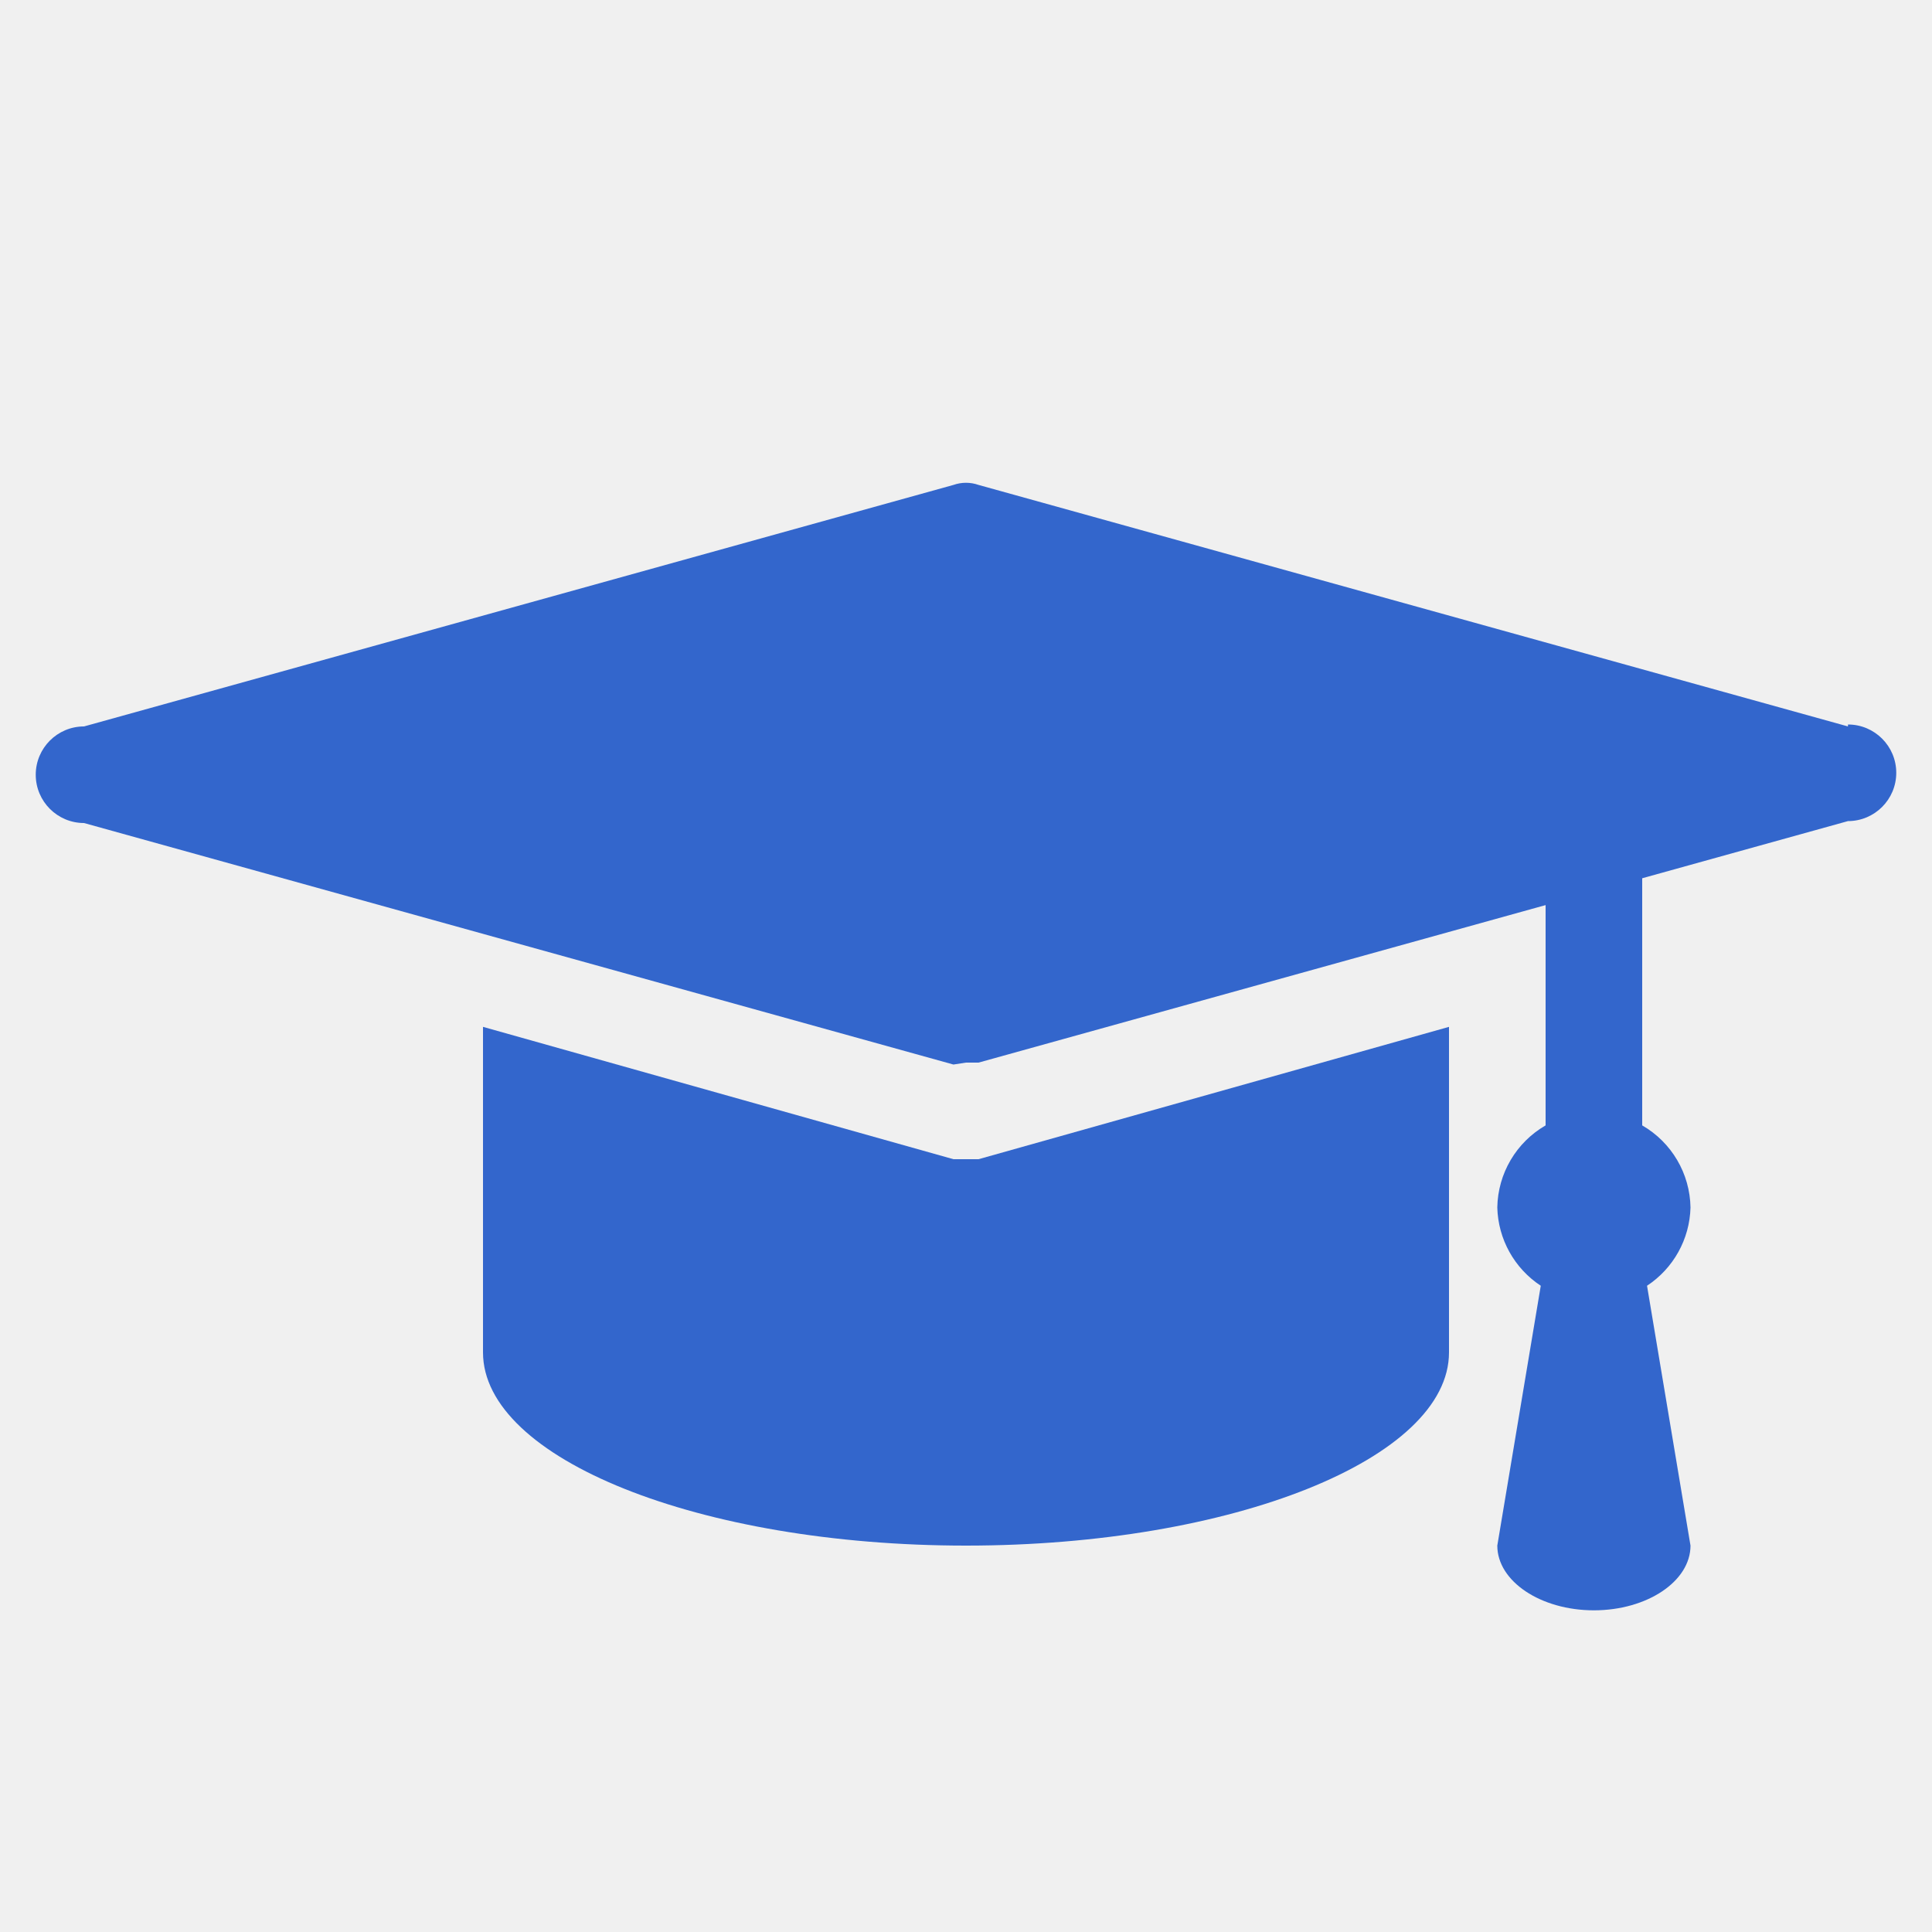
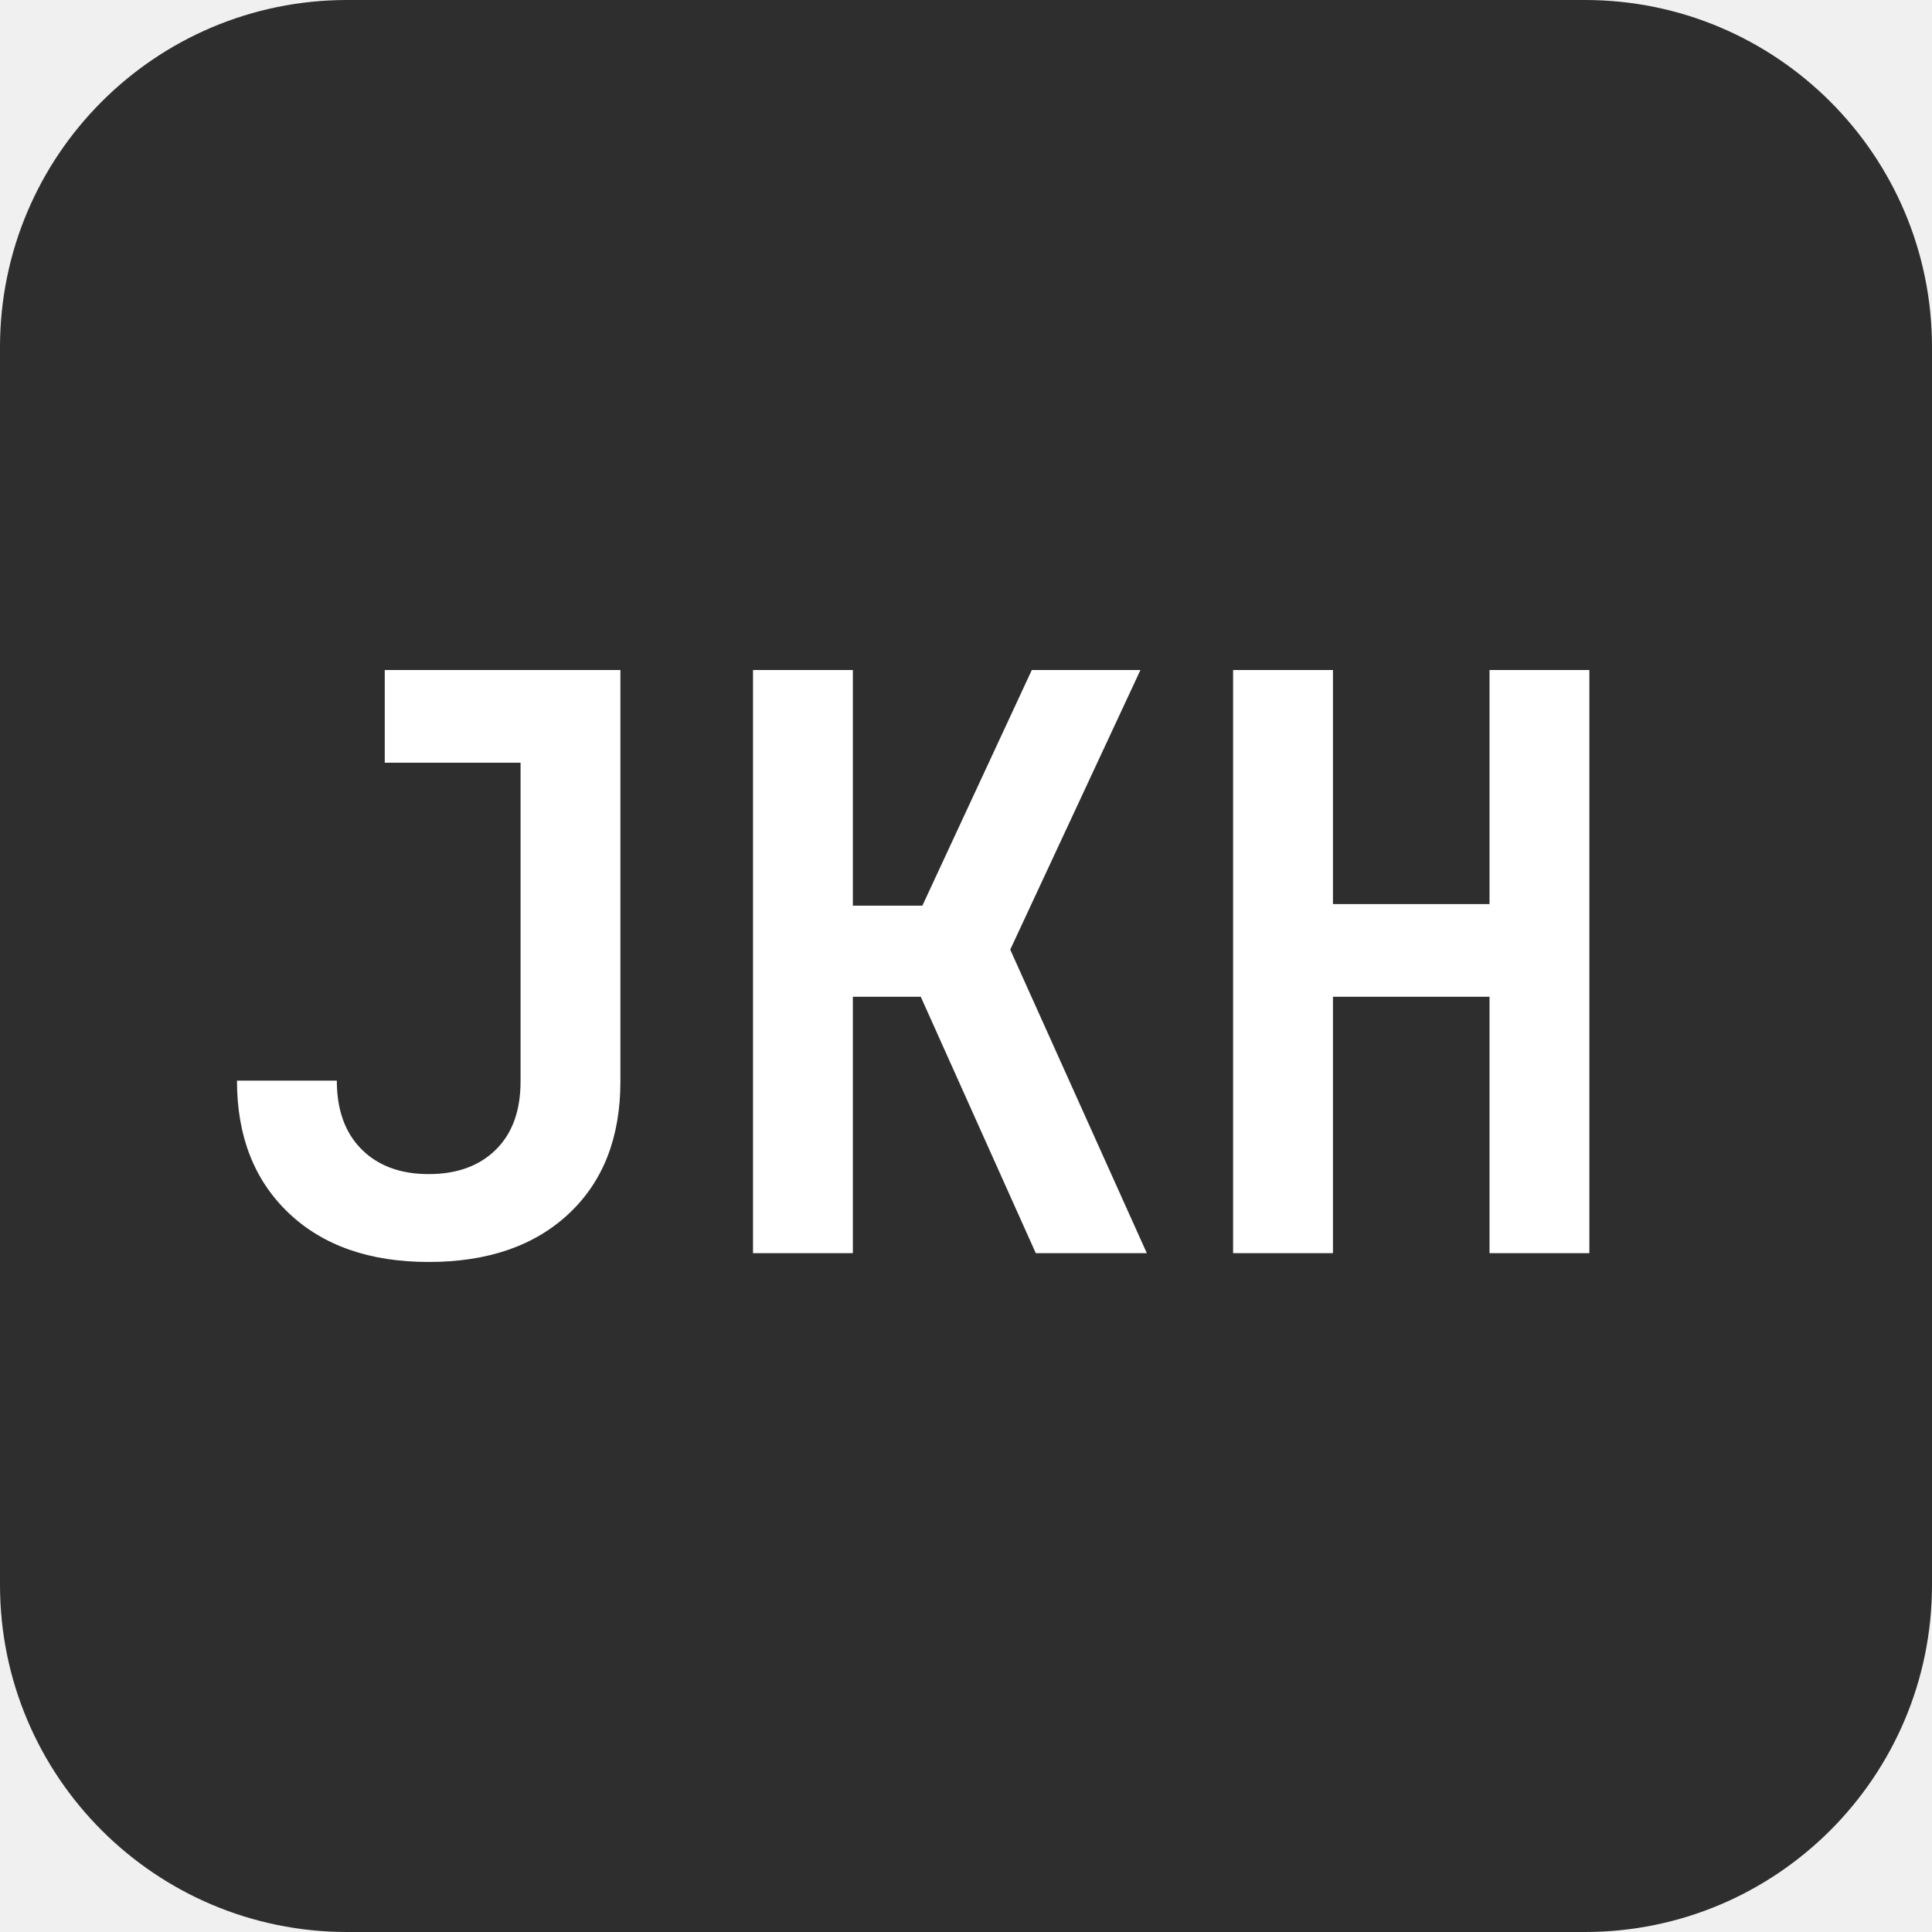
- <svg xmlns="http://www.w3.org/2000/svg" viewBox="2 2 20 20">
-   <path d="M12.13,14,12,14l-.13,0L7,12.63V16c0,1.1,2.24,2,5,2s5-.9,5-2V12.63Z" fill="#36c" />
-   <path d="M21.13,9.52l-9-2.5a.39.39,0,0,0-.26,0l-9,2.5a.5.5,0,0,0,0,1l9,2.5L12,13l.13,0,9-2.5a.5.5,0,0,0,0-1Z" fill="#36c" />
-   <path d="M19.5,14.5a1,1,0,0,0-.5-.85V10H18v3.65a1,1,0,0,0-.5.85,1,1,0,0,0,.45.81L17.5,18c0,.37.45.67,1,.67s1-.3,1-.67l-.45-2.69A1,1,0,0,0,19.5,14.5Z" fill="#36c" />
+ <svg xmlns="http://www.w3.org/2000/svg" viewBox="0 0 512 512">
+   <rect width="512" height="512" rx="92" fill="#2e2e2e" />
+   <path fill="#ffffff" d="M113.607 334.433Q90.109 334.433 76.454 321.414Q62.8 308.395 62.8 286.378H89.262Q89.262 298.022 95.824 304.584Q102.387 311.147 113.607 311.147Q124.827 311.147 131.389 304.69Q137.952 298.233 137.952 286.59V202.124H101.964V177.567H164.414V286.59Q164.414 308.818 150.759 321.626Q137.105 334.433 113.607 334.433ZM199.555 332.104V177.567H226.017V240.017H244.434L273.437 177.567H302.227L267.721 251.66L303.921 332.104H274.495L244.011 264.15H226.017V332.104ZM326.784 332.104V177.567H353.246V239.594H394.738V177.567H421.2V332.104H394.738V264.15H353.246V332.104Z" />
</svg>
